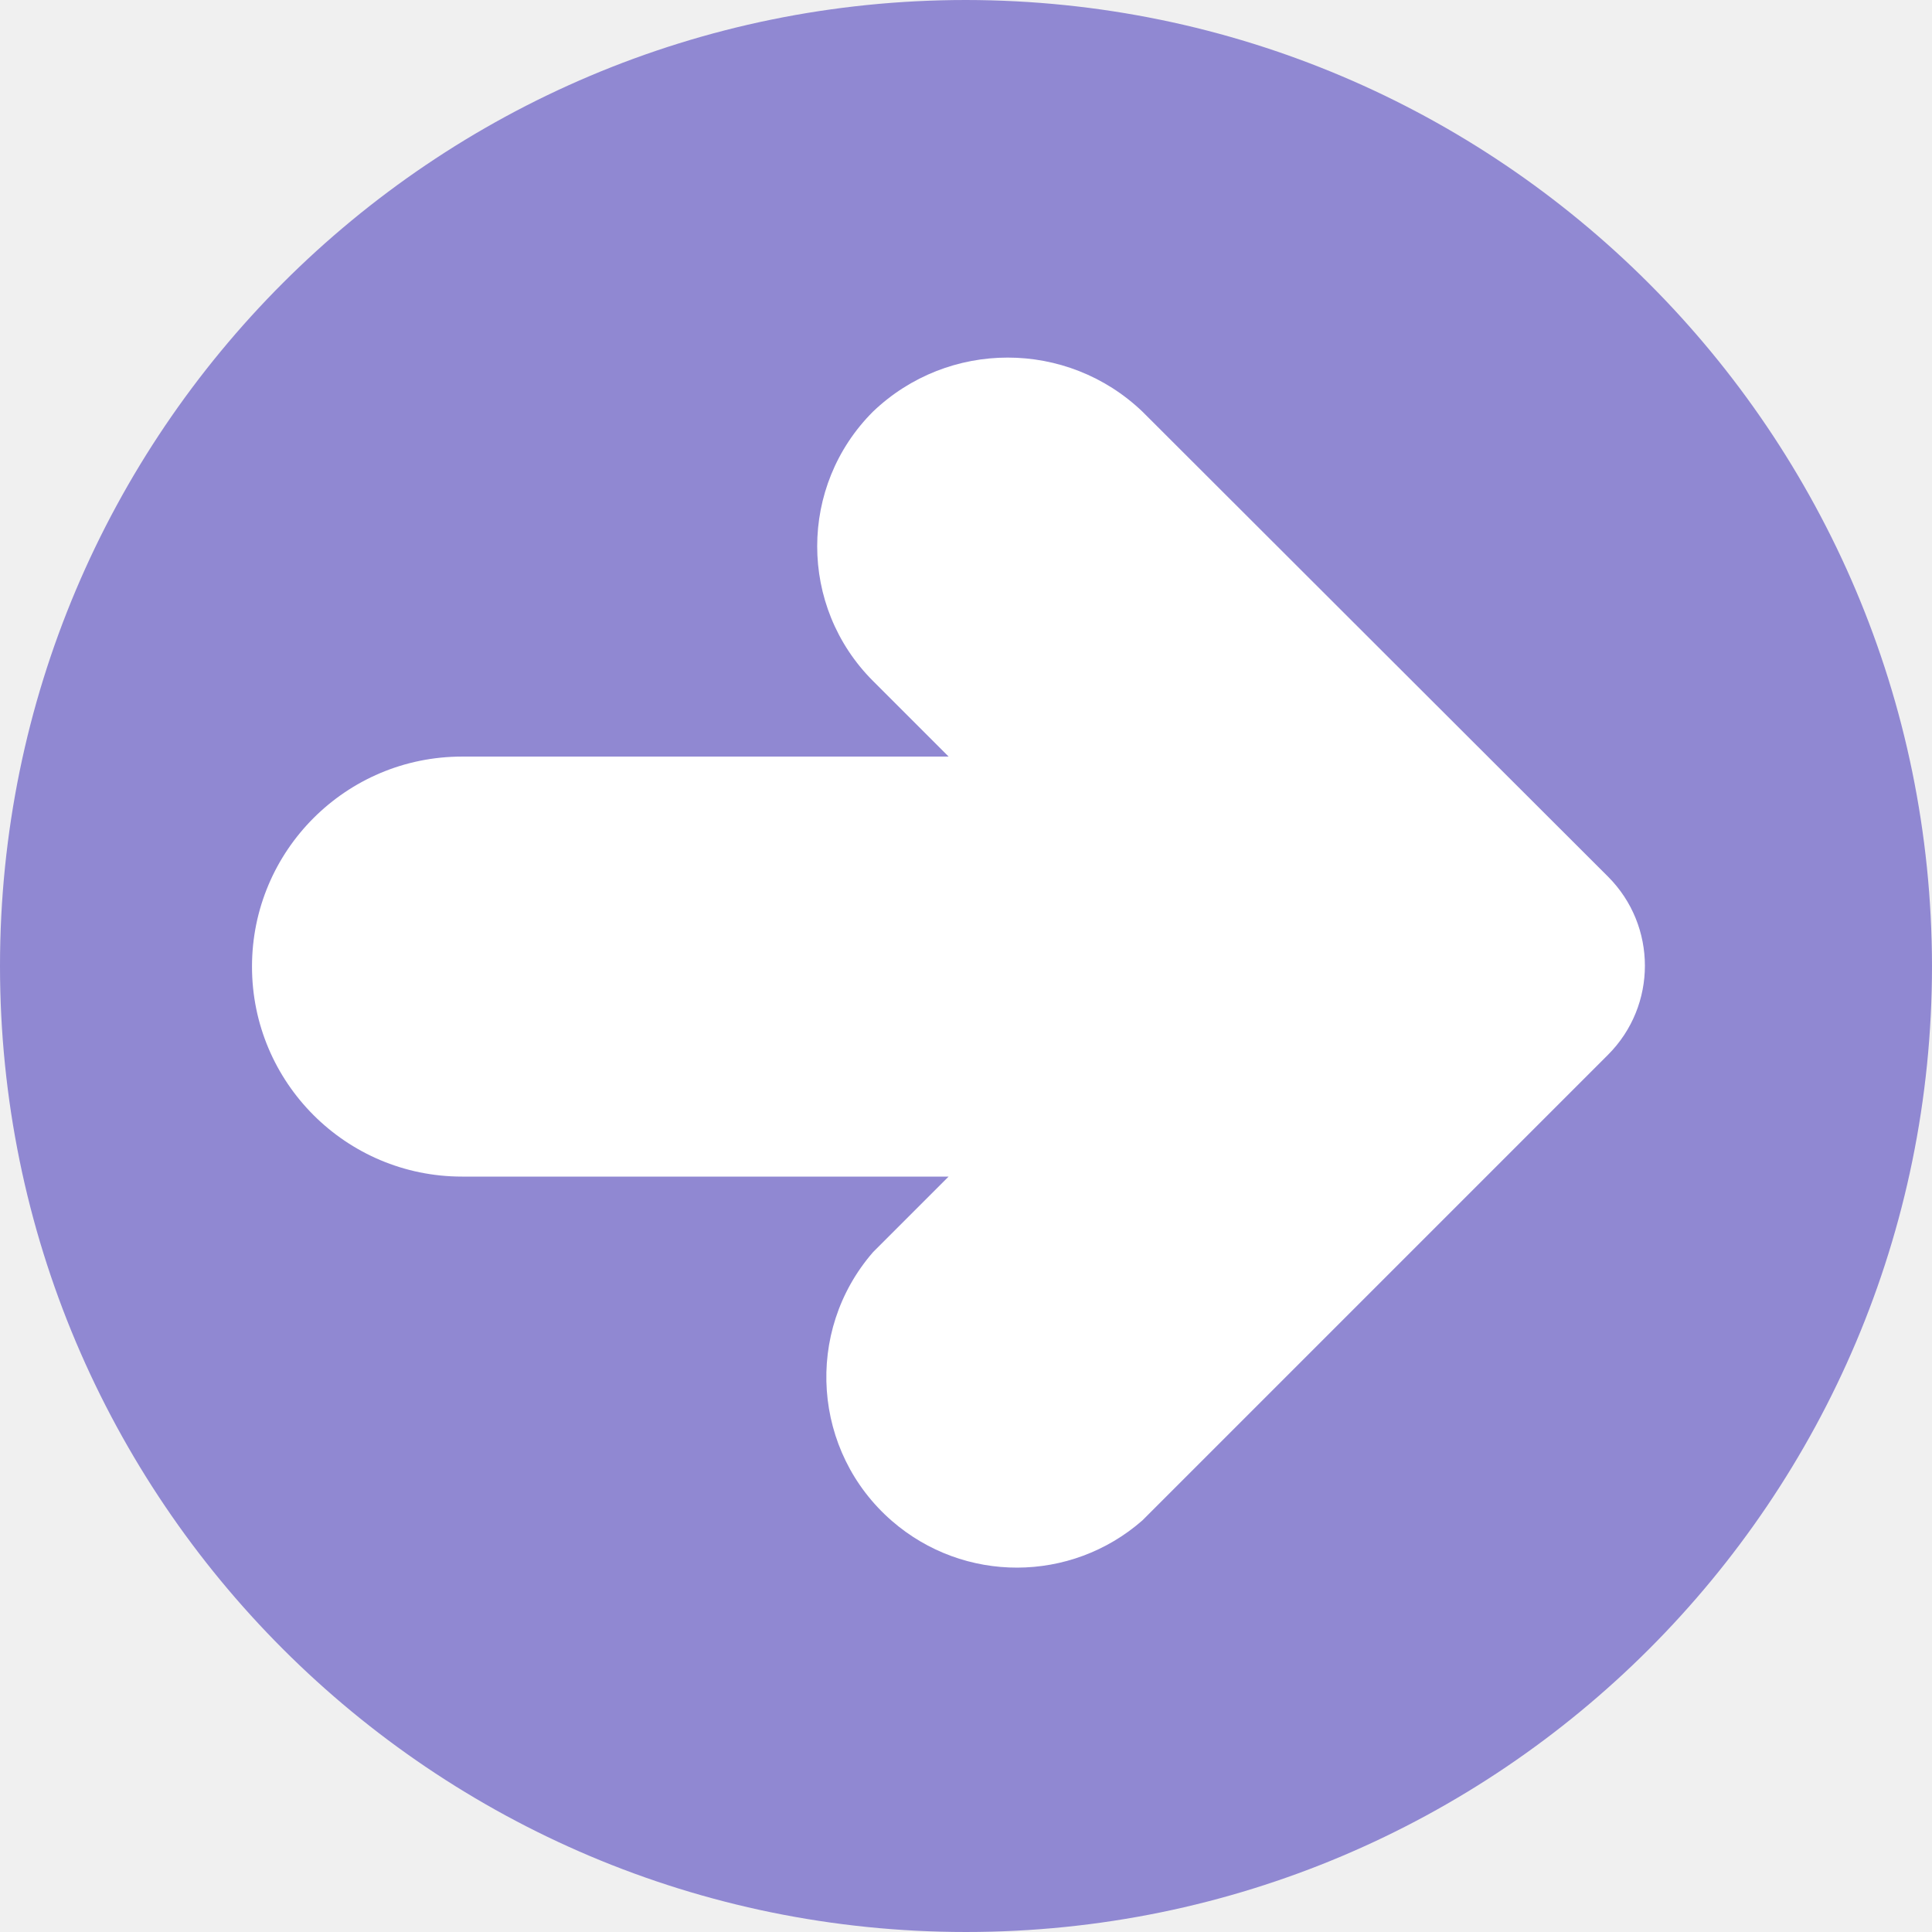
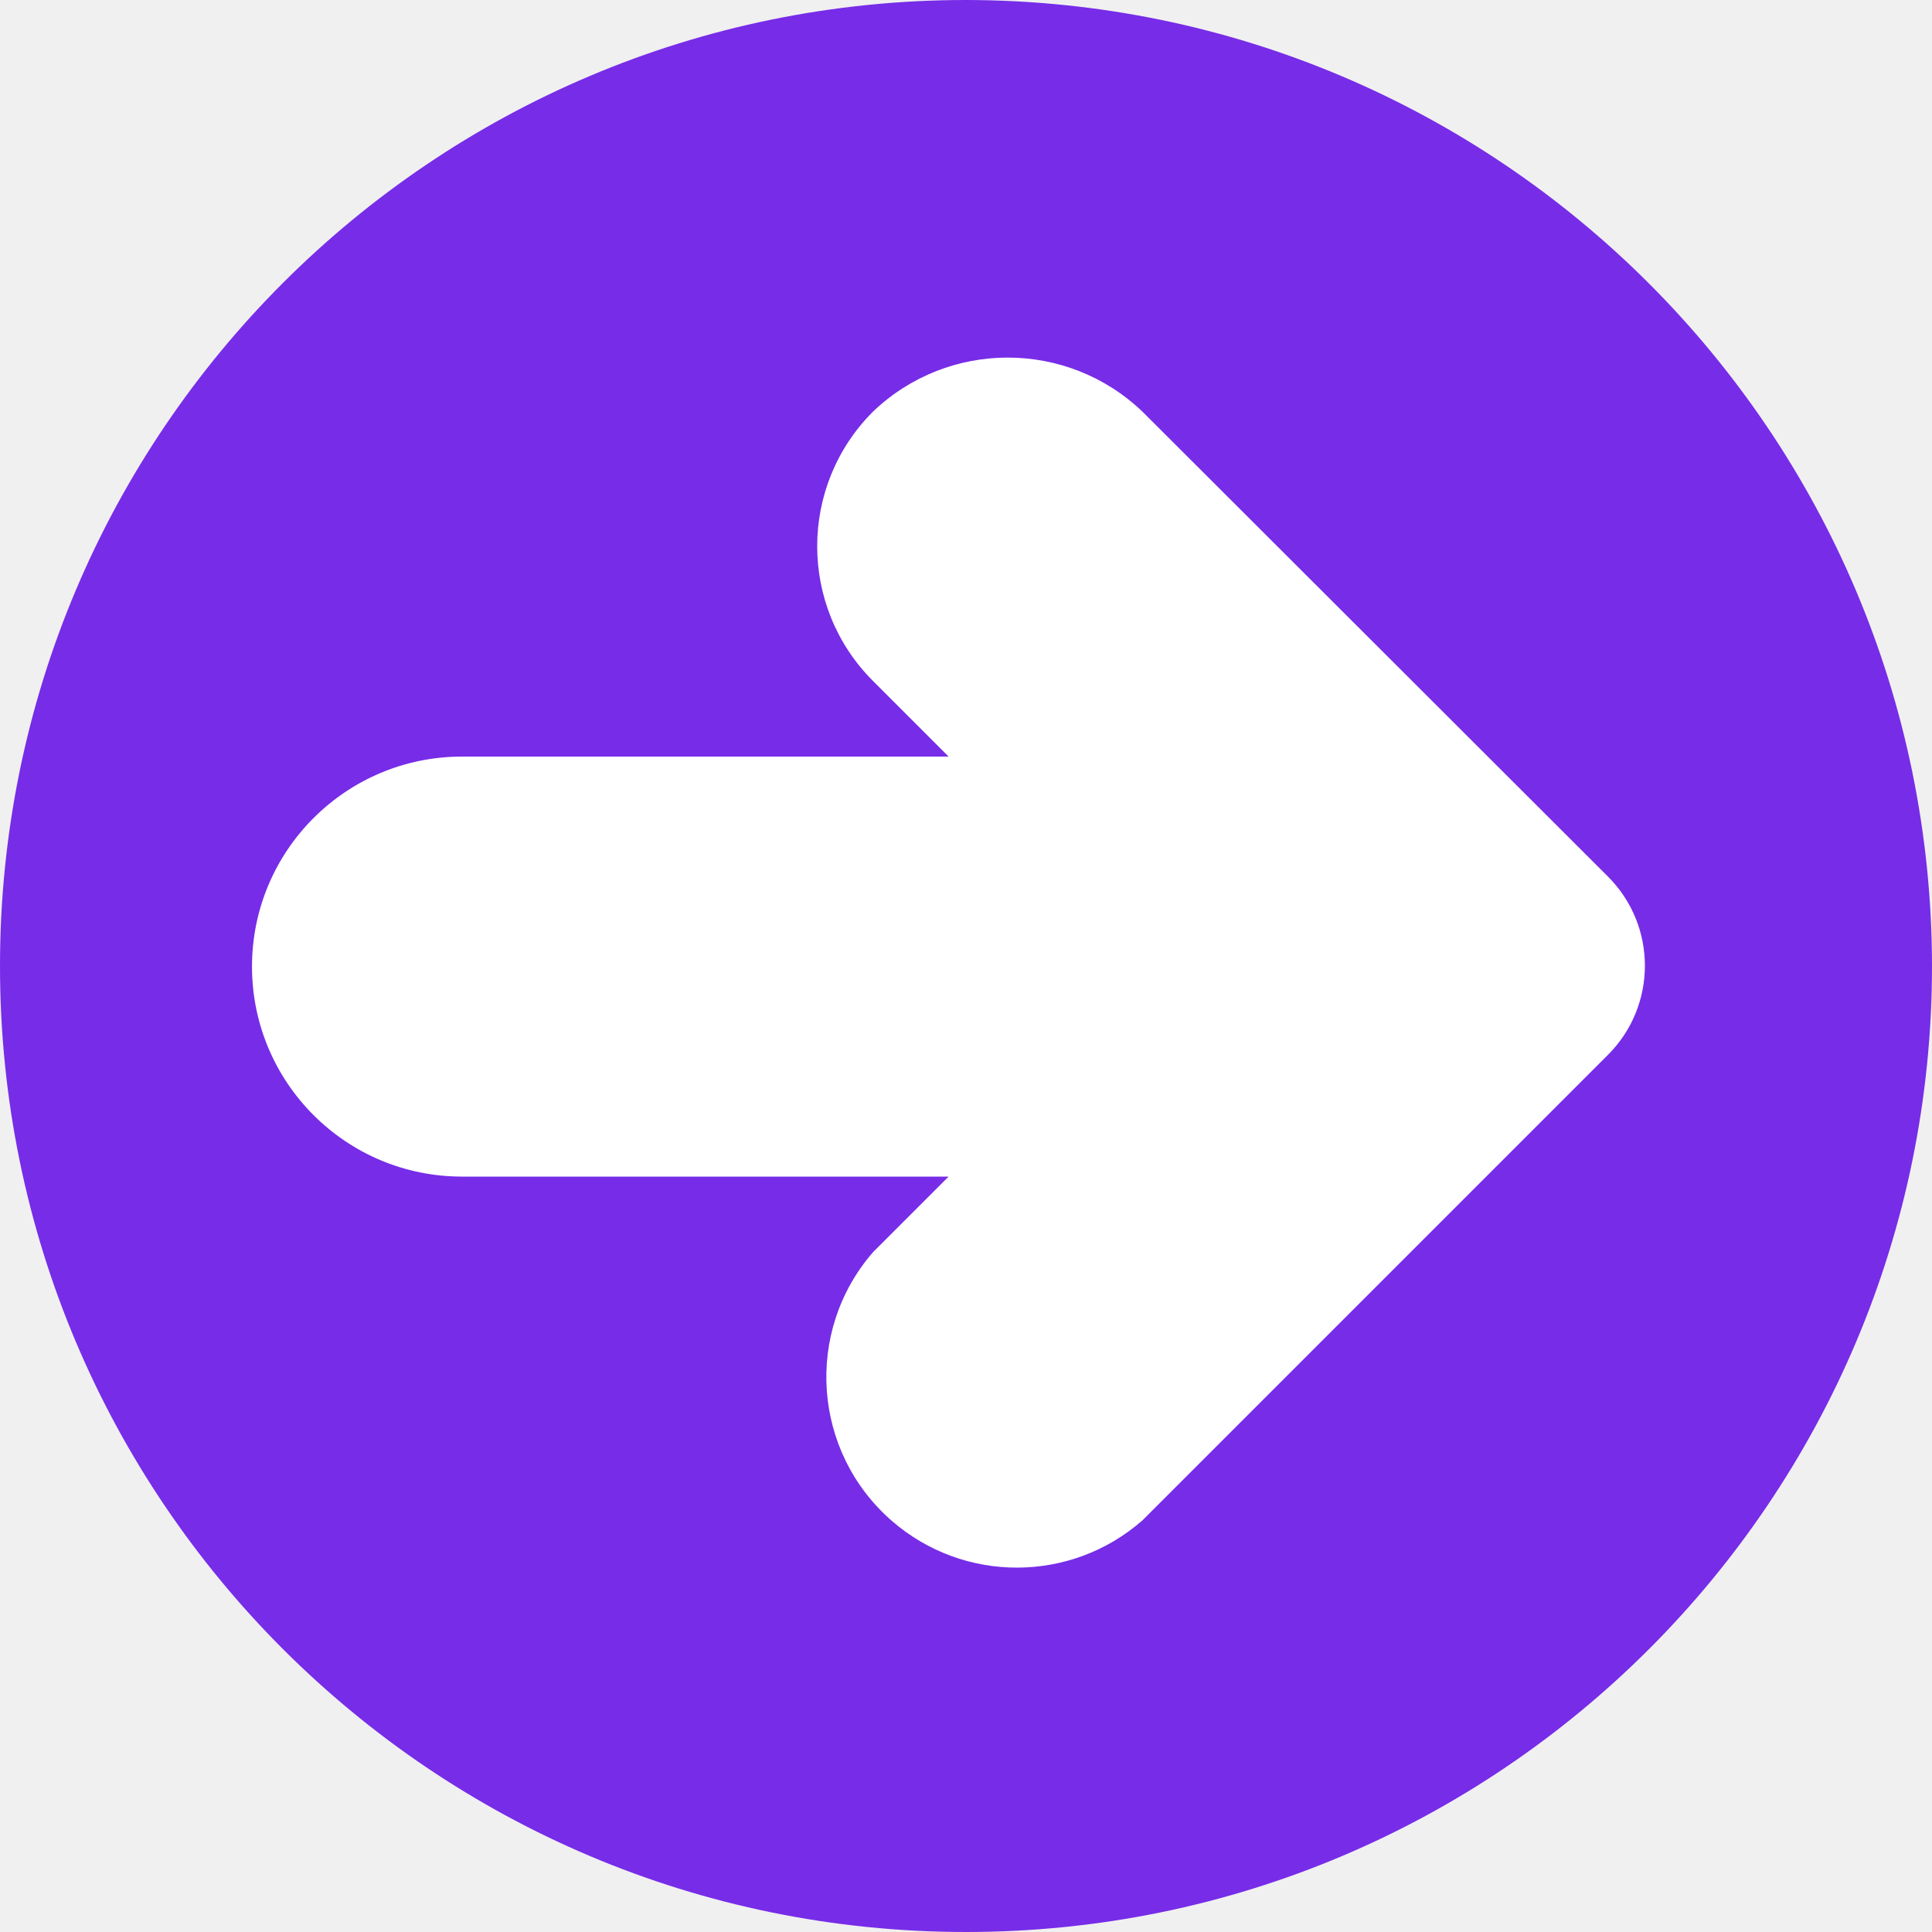
<svg xmlns="http://www.w3.org/2000/svg" version="1.1" id="Capa_1" x="0px" y="0px" viewBox="0 0 490.667 490.667" style="enable-background:new 0 0 490.667 490.667;" xml:space="preserve">
-   <path style="fill:#9088D2;" d="M245.333,0C109.839,0,0,109.839,0,245.333s109.839,245.333,245.333,245.333  s245.333-109.839,245.333-245.333C490.514,109.903,380.764,0.153,245.333,0z" />
+   <path style="fill:#772CE8;" d="M245.333,0C109.839,0,0,109.839,0,245.333s109.839,245.333,245.333,245.333  s245.333-109.839,245.333-245.333C490.514,109.903,380.764,0.153,245.333,0z" />
  <path style="fill:white;" d="M290.133,104.533c-19.139-18.289-49.277-18.289-68.416,0c-18.893,18.881-18.902,49.503-0.021,68.395  c0.007,0.007,0.014,0.014,0.021,0.021l19.2,19.2H117.333C87.878,192.149,64,216.027,64,245.483  c0,29.455,23.878,53.333,53.333,53.333h123.584l-19.2,19.2c-17.522,20.175-15.371,50.734,4.804,68.257  c18.259,15.858,45.423,15.799,63.612-0.139l118.251-118.251c12.492-12.496,12.492-32.752,0-45.248L290.133,104.533z" />
  <g>
</g>
  <g>
</g>
  <g>
</g>
  <g>
</g>
  <g>
</g>
  <g>
</g>
  <g>
</g>
  <g>
</g>
  <g>
</g>
  <g>
</g>
  <g>
</g>
  <g>
</g>
  <g>
</g>
  <g>
</g>
  <g>
</g>
</svg>
